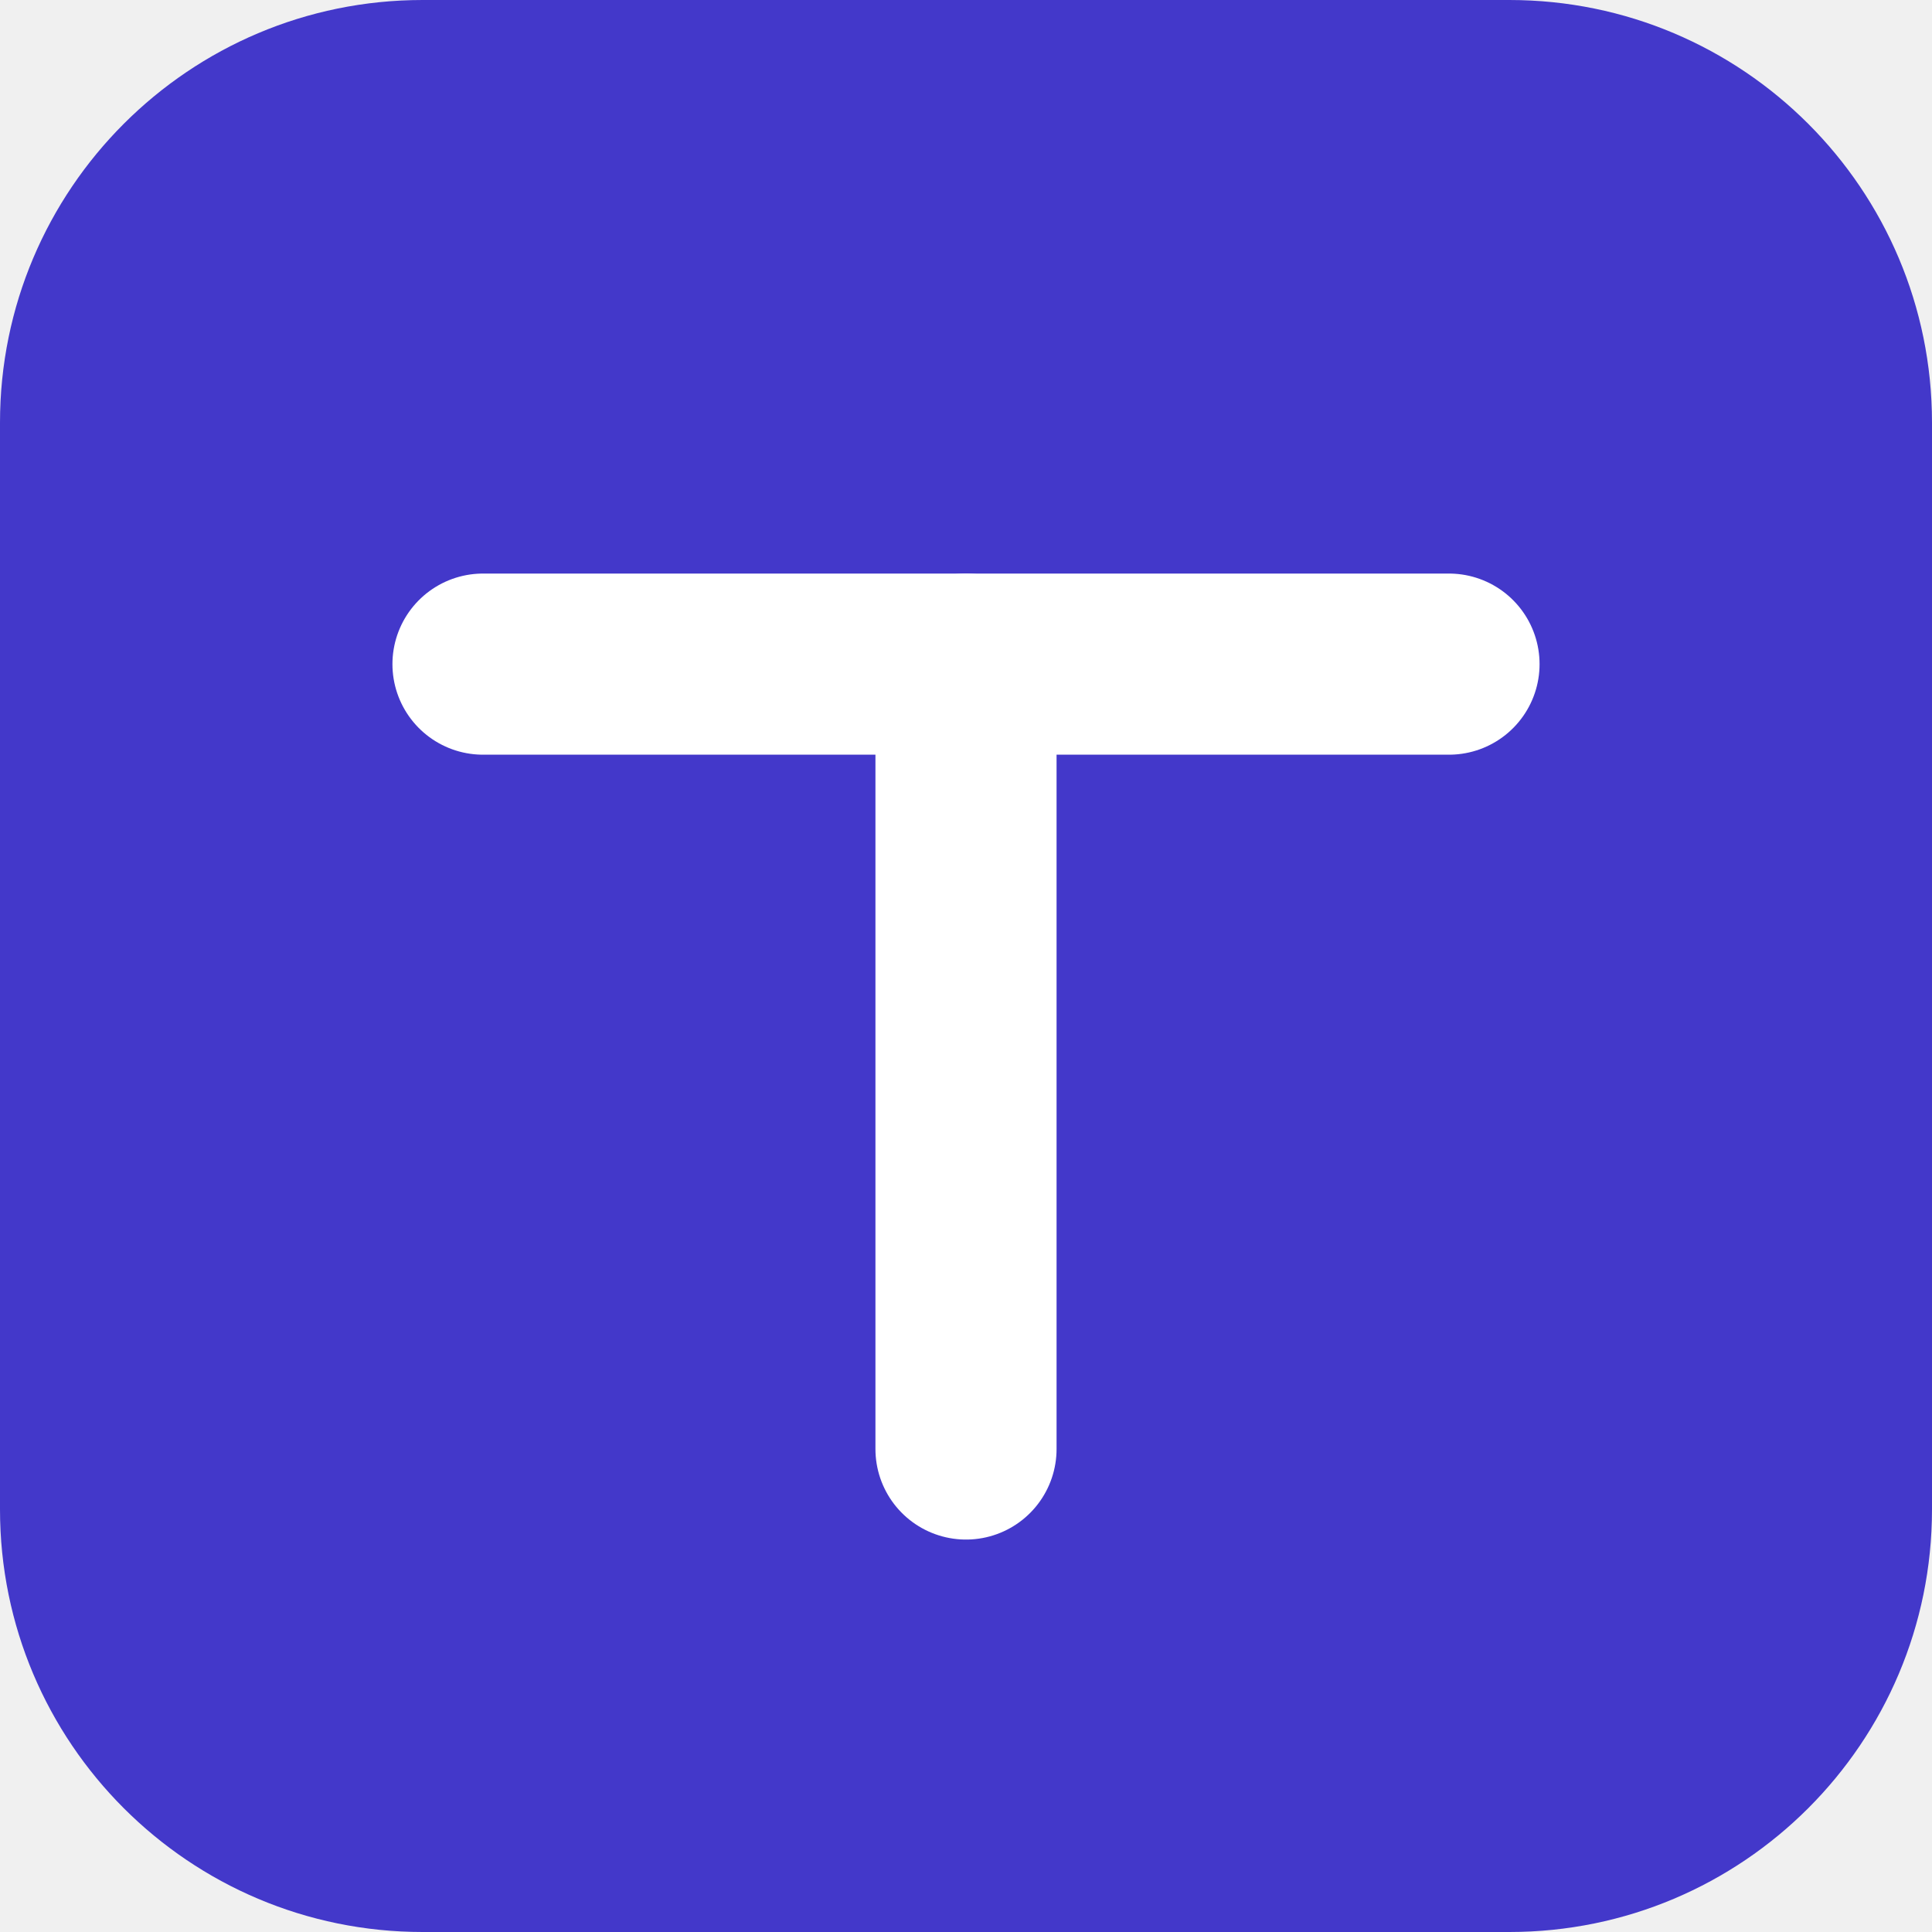
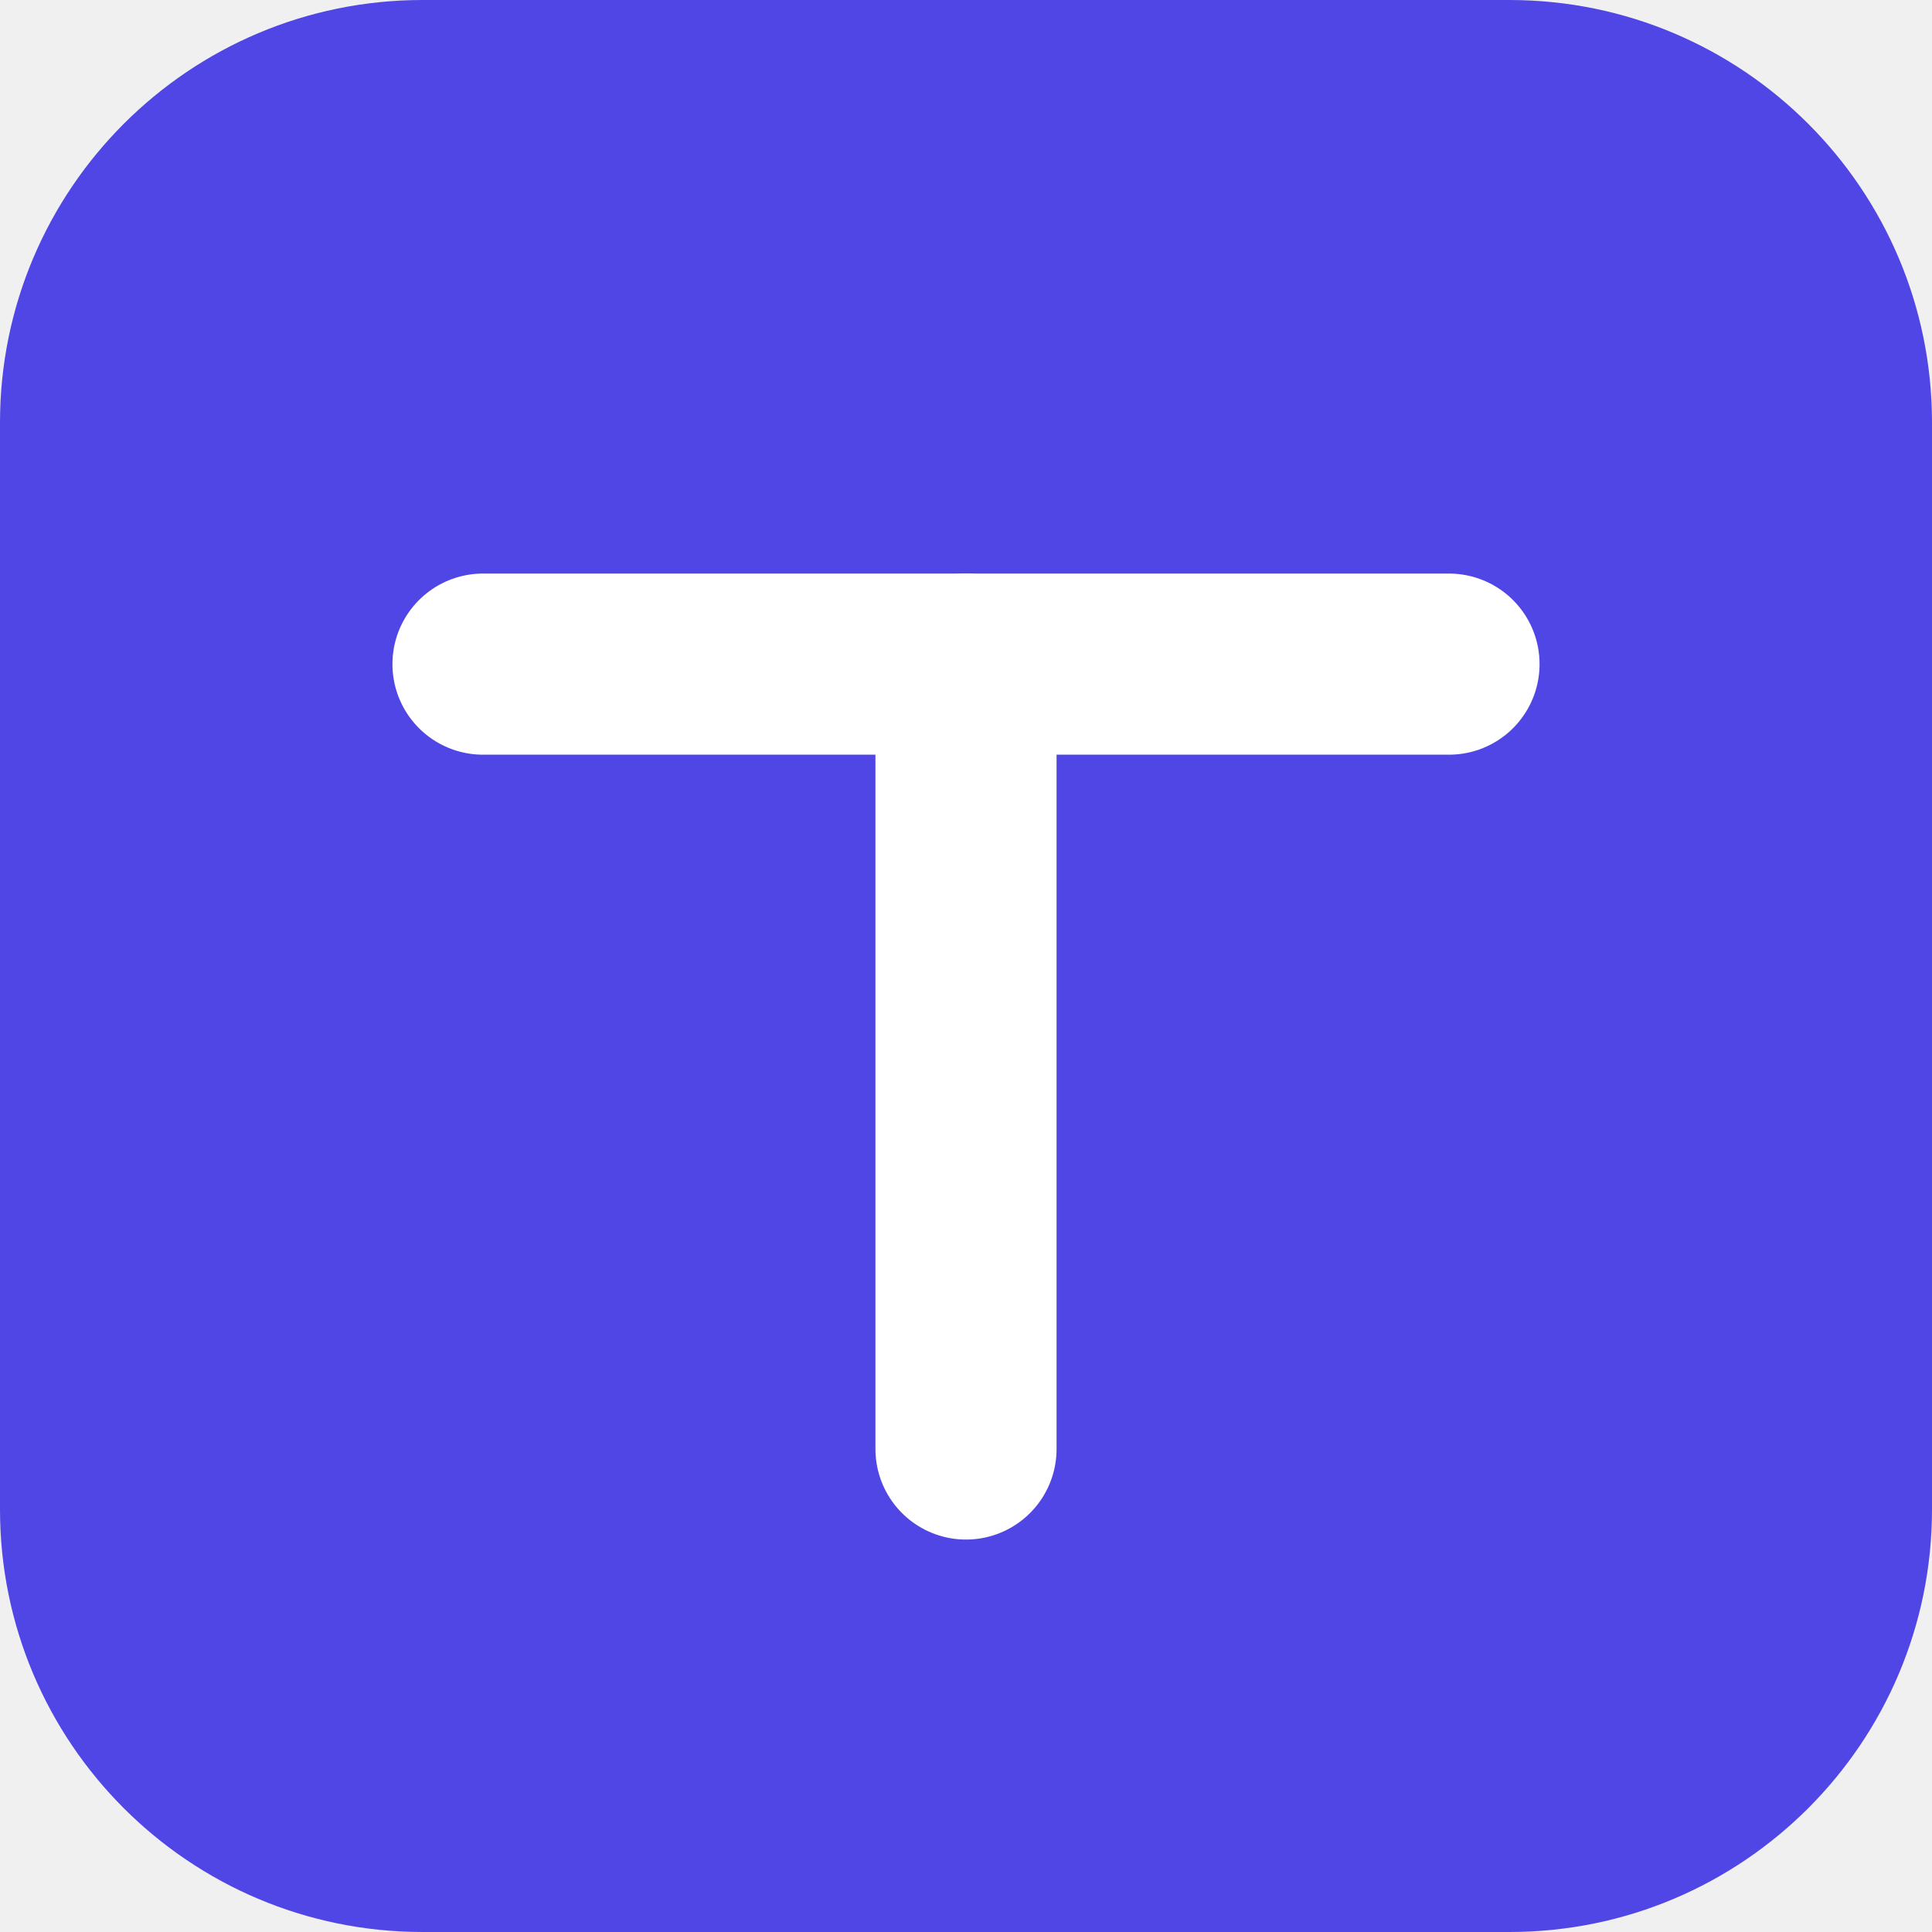
<svg xmlns="http://www.w3.org/2000/svg" viewBox="0 0 32 32">
-   <rect width="32" height="32" rx="7" fill="#4338CA" />
+   <rect width="32" height="32" rx="7" fill="#4F46E5" />
  <path d="M8 11h16" stroke="#FFFFFF" stroke-width="3" stroke-linecap="round" />
  <path d="M16 11v13" stroke="#FFFFFF" stroke-width="3" stroke-linecap="round" />
</svg>
